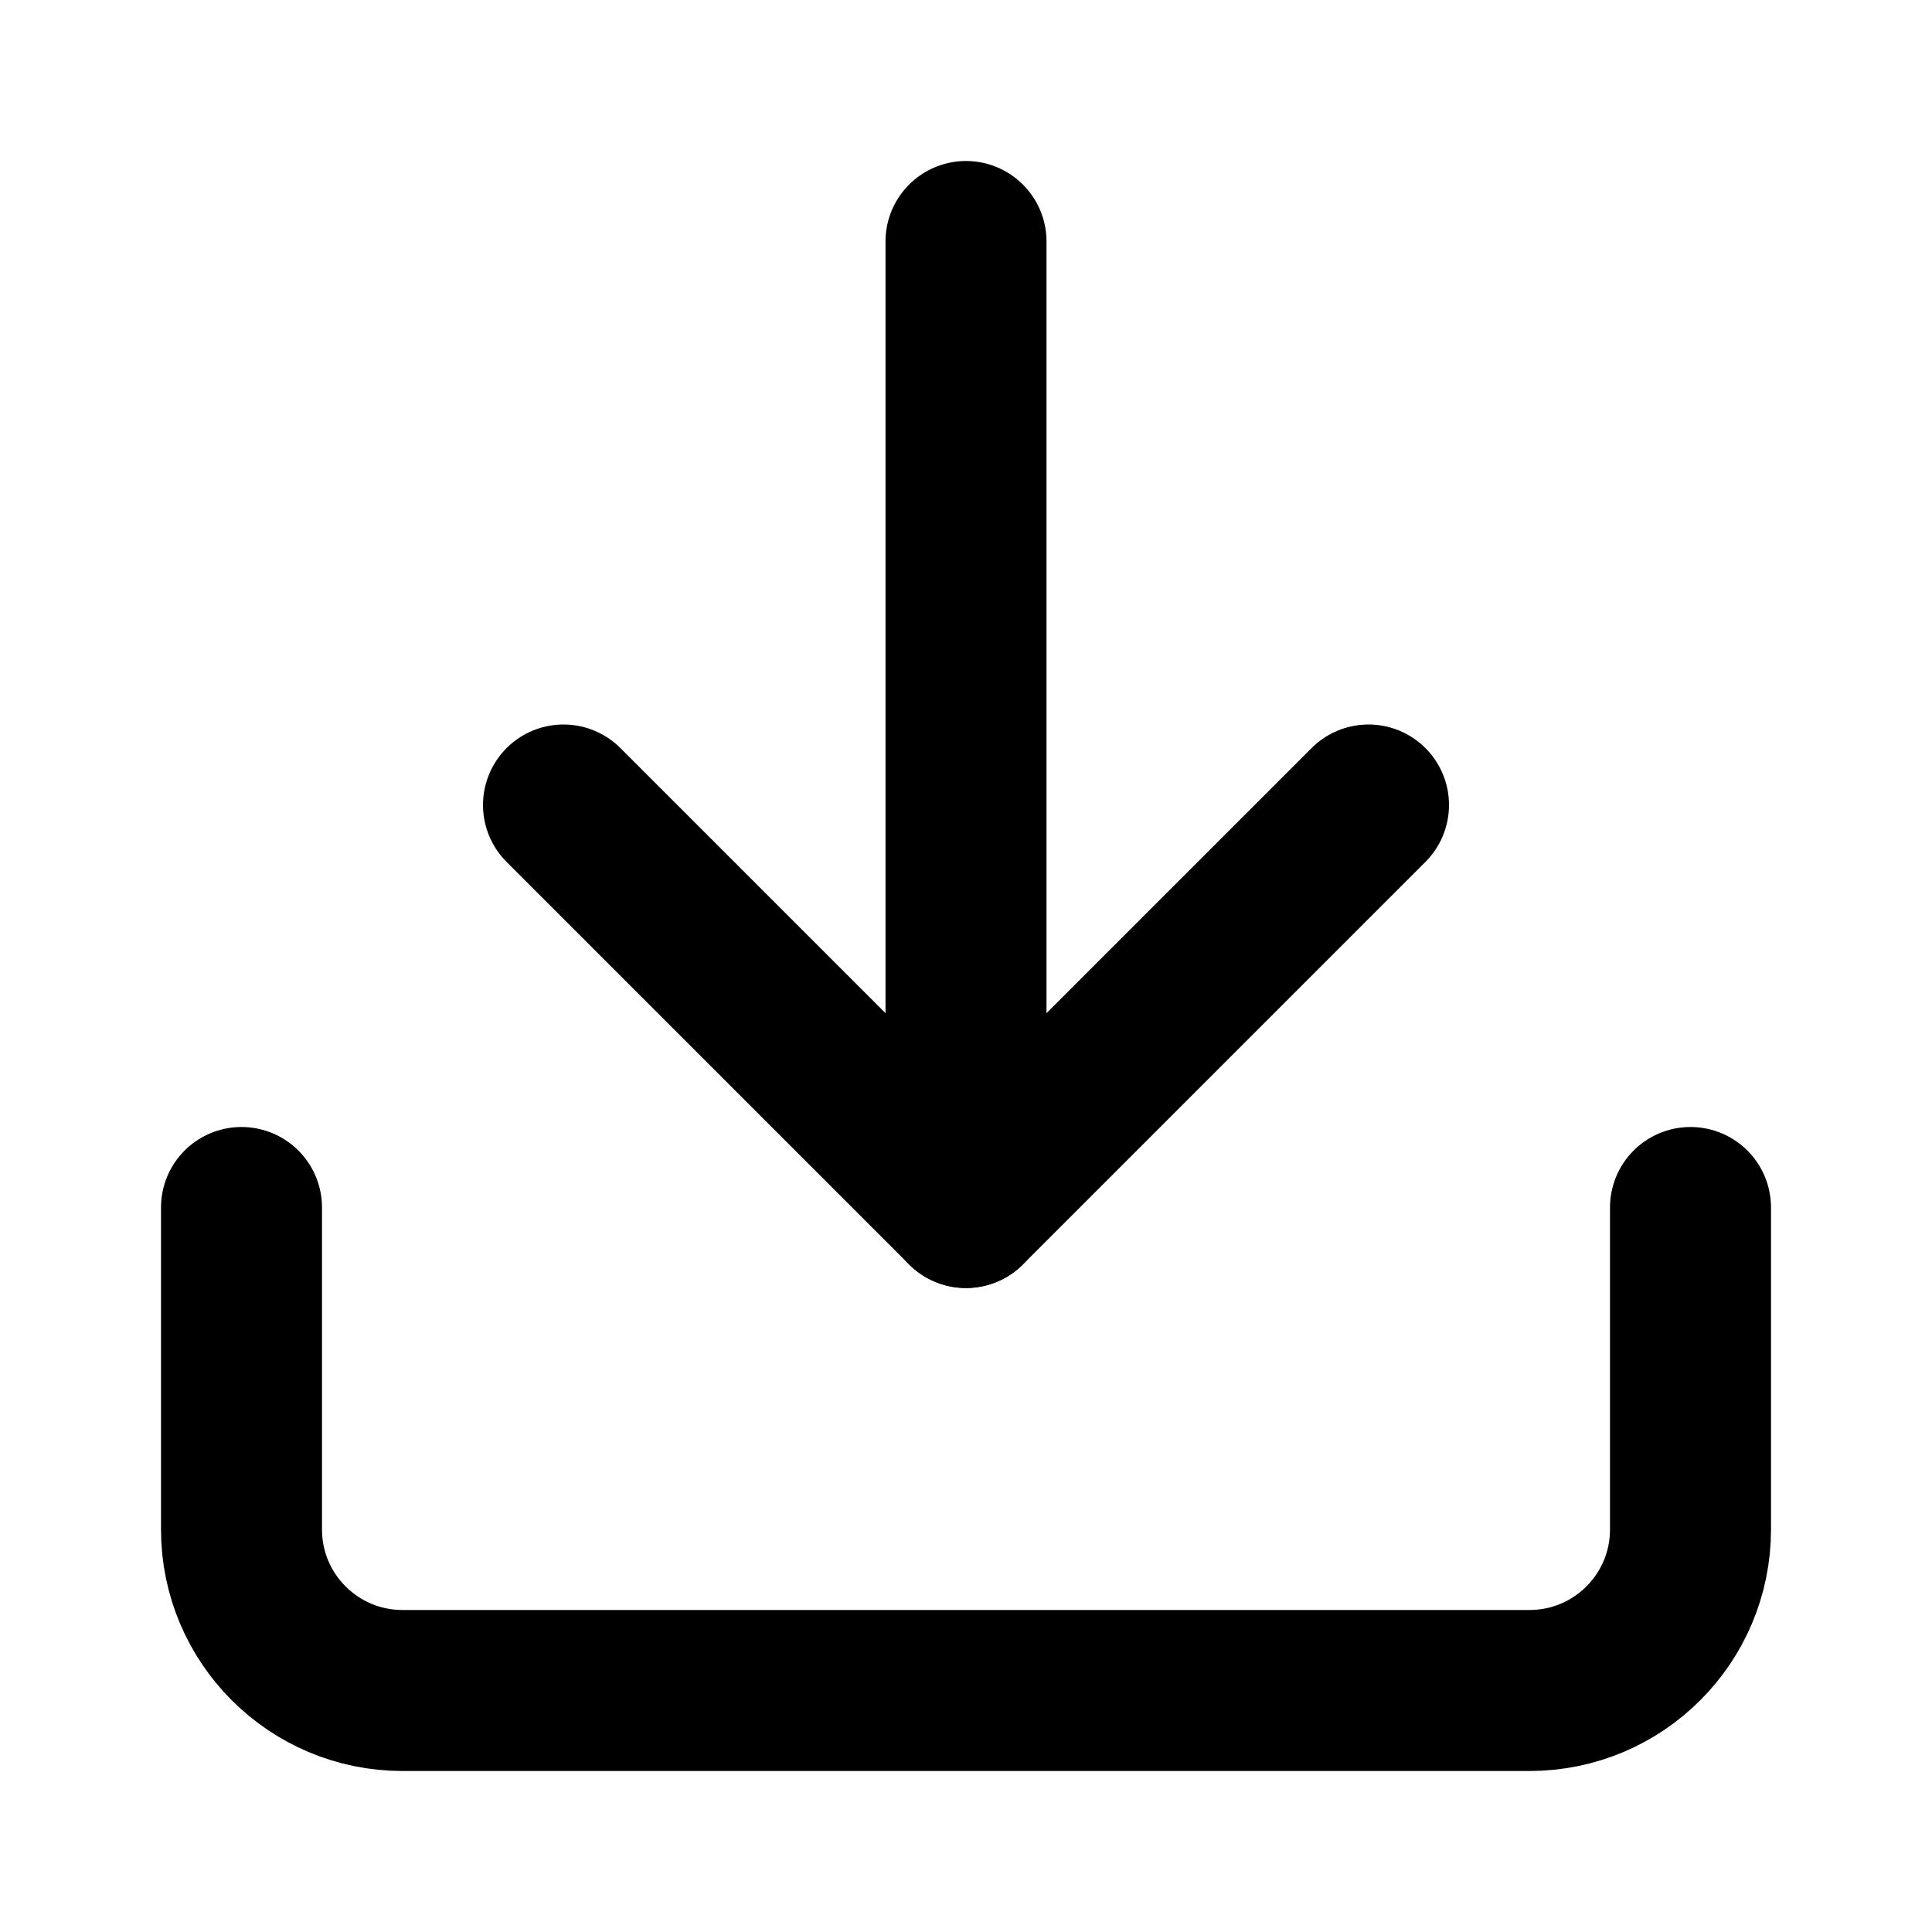
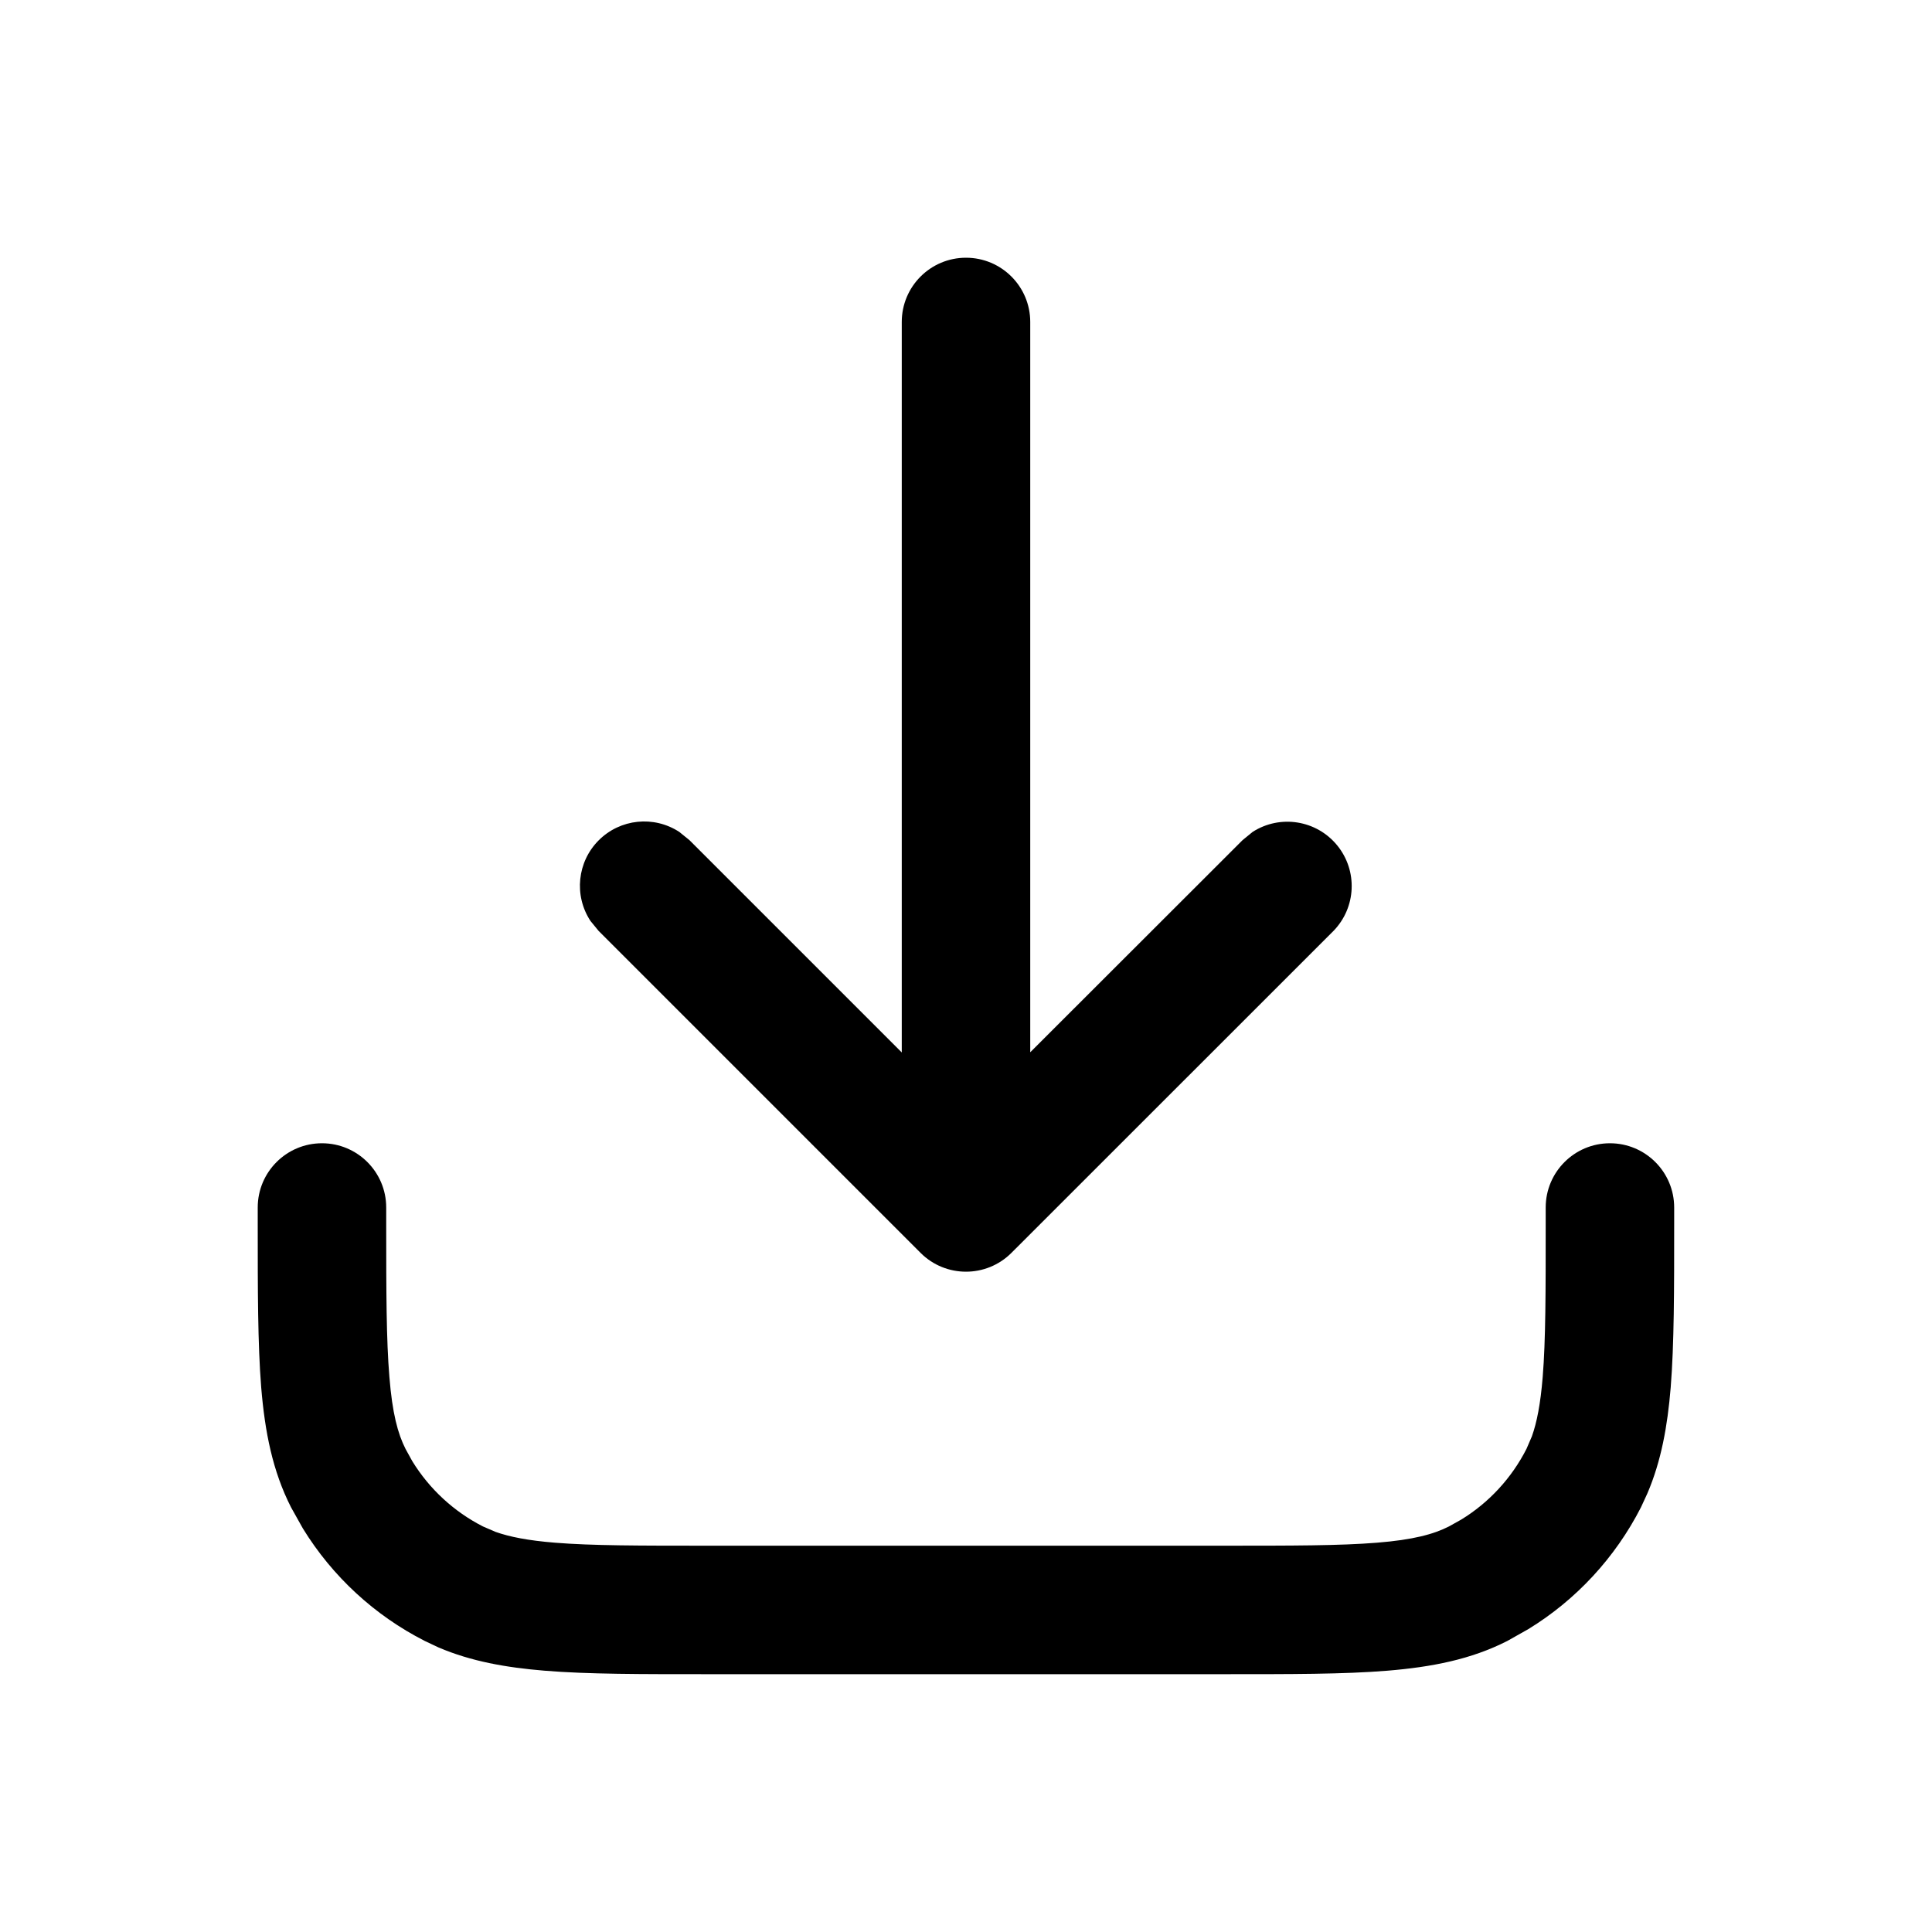
- <svg xmlns="http://www.w3.org/2000/svg" width="24" height="24" viewBox="0 0 24 24" fill="none" stroke="currentColor" stroke-width="2" stroke-linecap="round" stroke-linejoin="round" class="lucide lucide-download preview-icon">
-   <path d="M12 15V3" />
-   <path d="M21 15v4a2 2 0 0 1-2 2H5a2 2 0 0 1-2-2v-4" />
-   <path d="m7 10 5 5 5-5" />
+ <svg xmlns="http://www.w3.org/2000/svg" viewBox="0 0 20 20">
+   <path d="M2.668 12.666V12.5a.665.665 0 0 1 1.33 0v.166c0 .711.001 1.205.033 1.588.03.376.087.587.167.745l.07.127c.177.288.43.522.732.676l.13.056c.144.051.333.089.615.112.384.031.877.031 1.588.031h5.333c.711 0 1.205 0 1.588-.031.376-.03.587-.088.745-.168l.127-.071c.288-.176.522-.43.676-.732l.056-.13c.051-.143.089-.333.112-.615.031-.383.031-.877.031-1.588V12.5a.665.665 0 0 1 1.33 0v.166c0 .69 0 1.246-.036 1.697-.033.4-.098.762-.242 1.098l-.066.143c-.266.52-.67.957-1.165 1.26l-.218.123c-.377.192-.783.27-1.241.308-.45.037-1.008.036-1.697.036H7.333c-.689 0-1.246.001-1.696-.036-.4-.033-.761-.097-1.098-.241l-.142-.067a3.17 3.17 0 0 1-1.262-1.165l-.122-.218c-.192-.377-.271-.783-.309-1.241-.036-.45-.036-1.008-.036-1.697m6.667-9.333a.665.665 0 0 1 1.33 0v7.56l2.198-2.196.104-.085a.666.666 0 0 1 .837 1.025L10.47 12.97a.665.665 0 0 1-.94 0L6.197 9.637l-.085-.104a.665.665 0 0 1 .92-.921l.105.085 2.198 2.198z" />
</svg>
